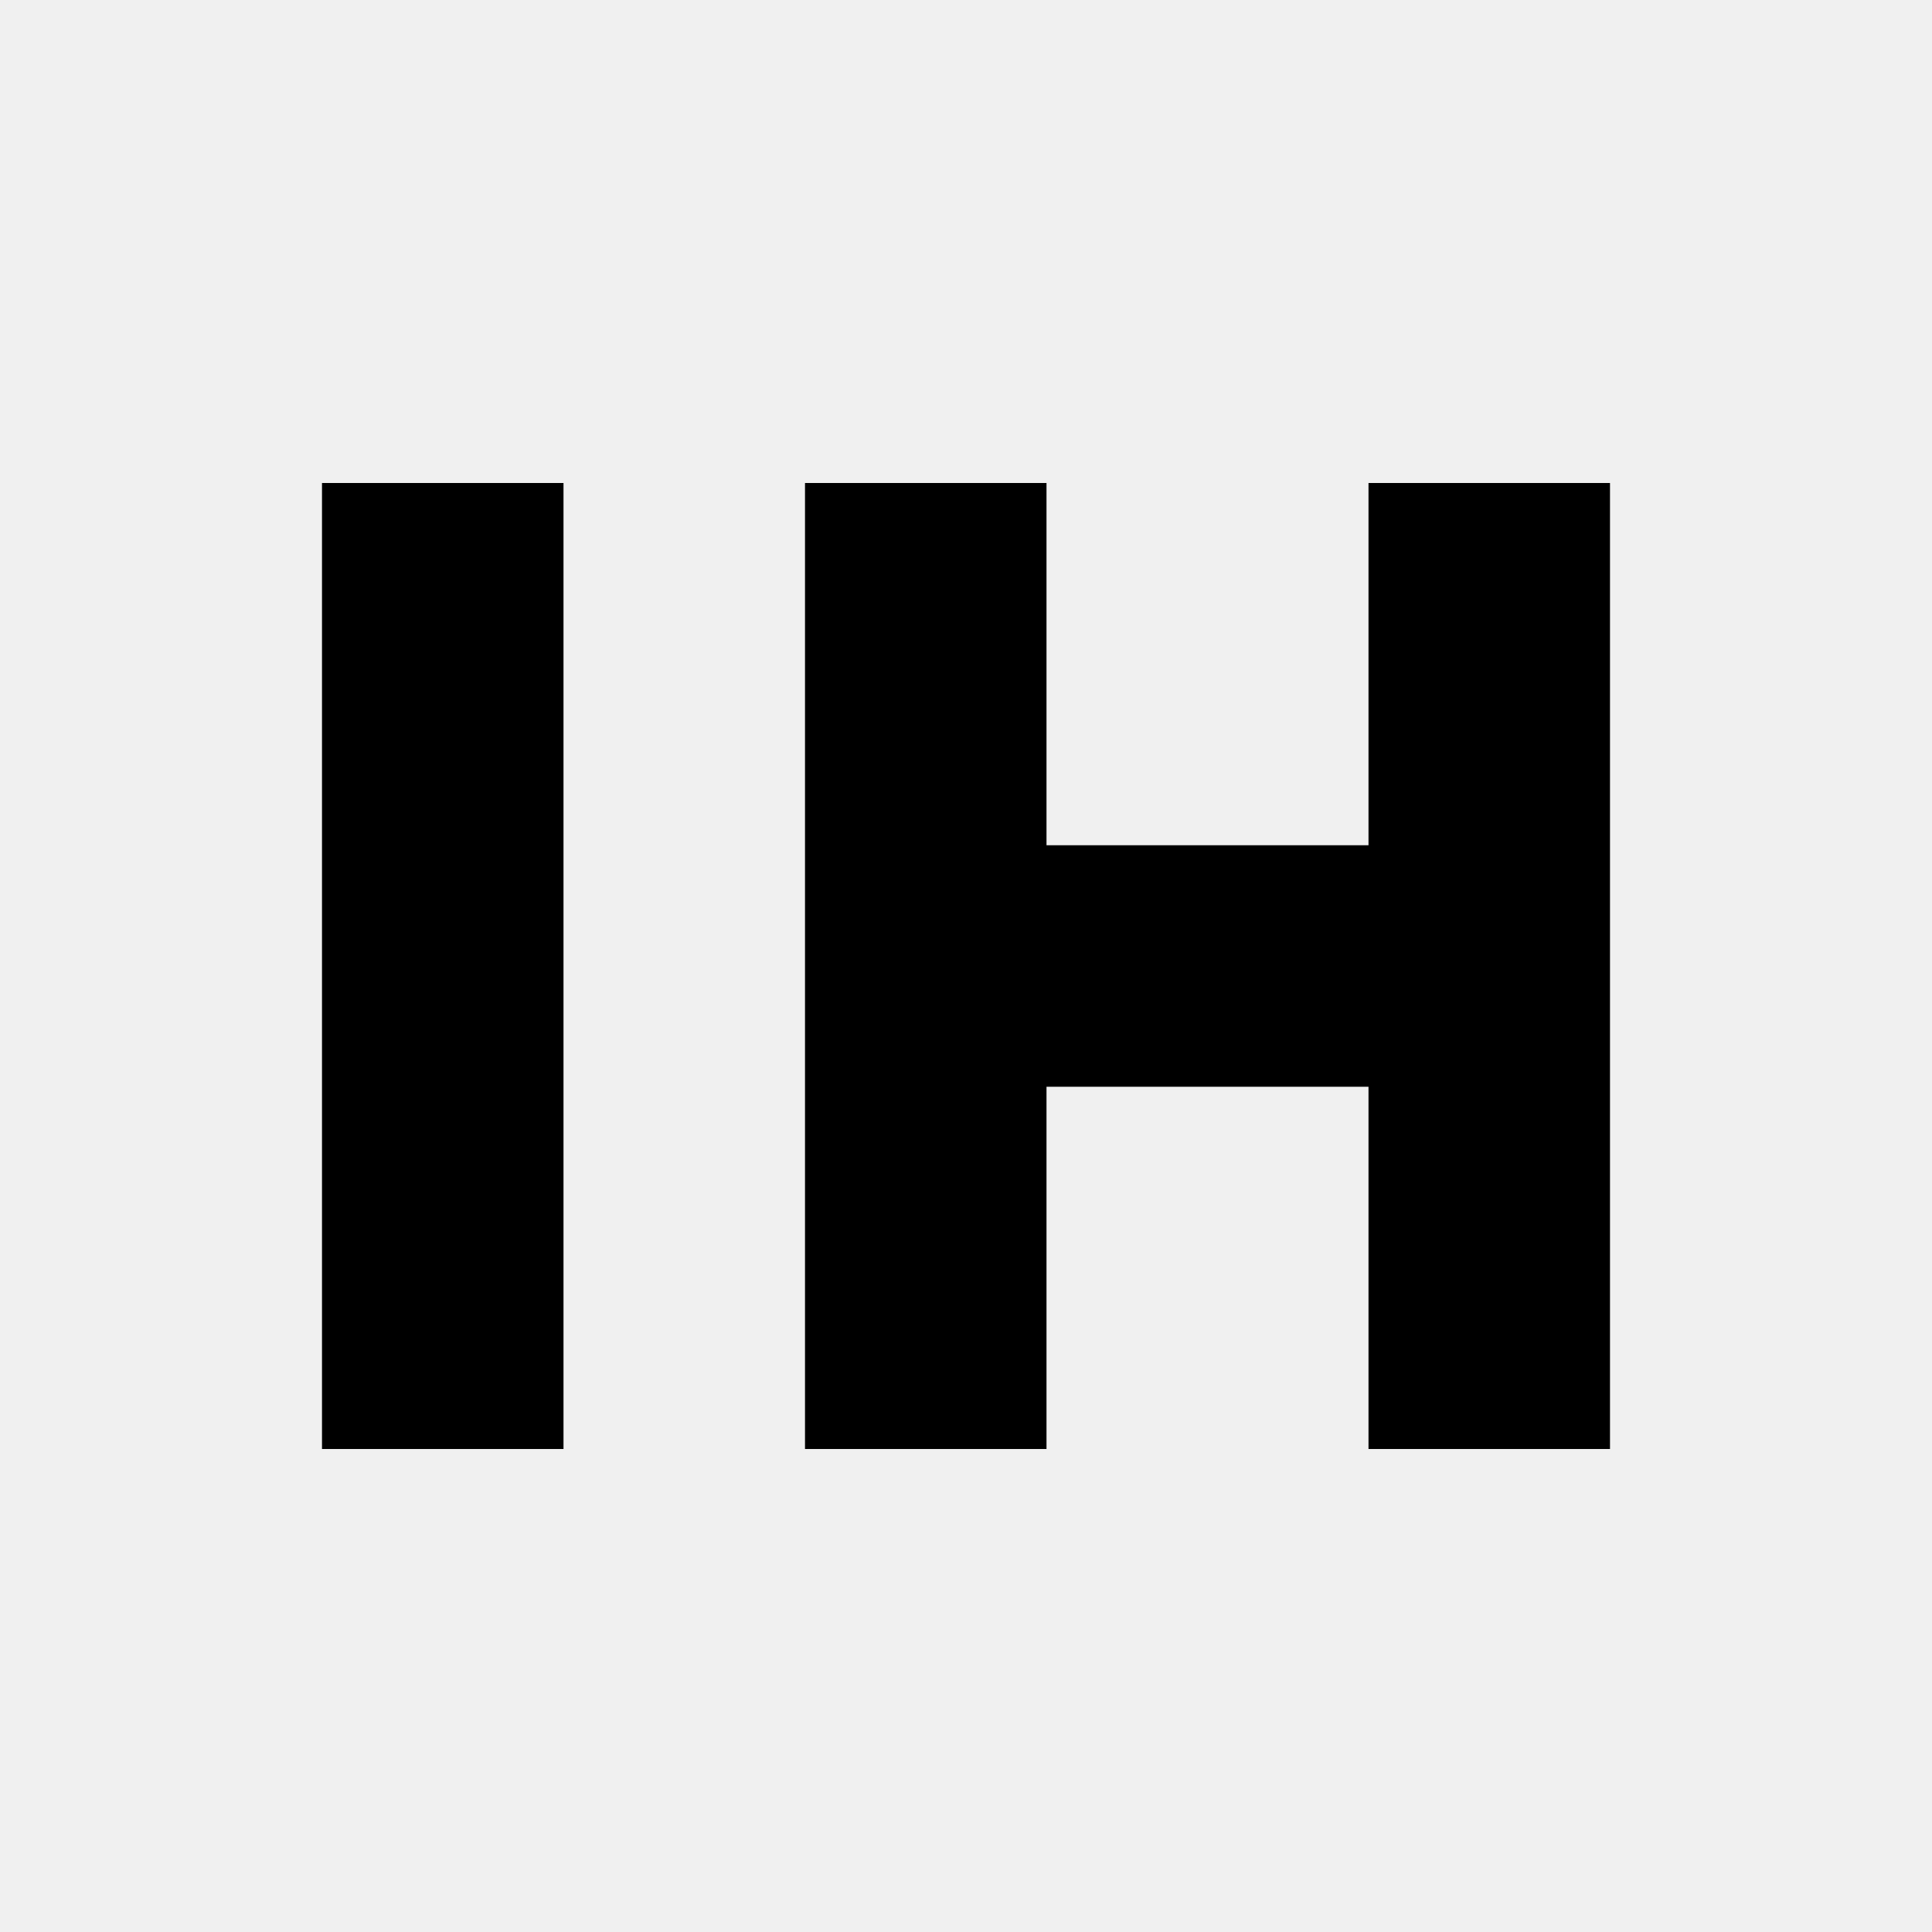
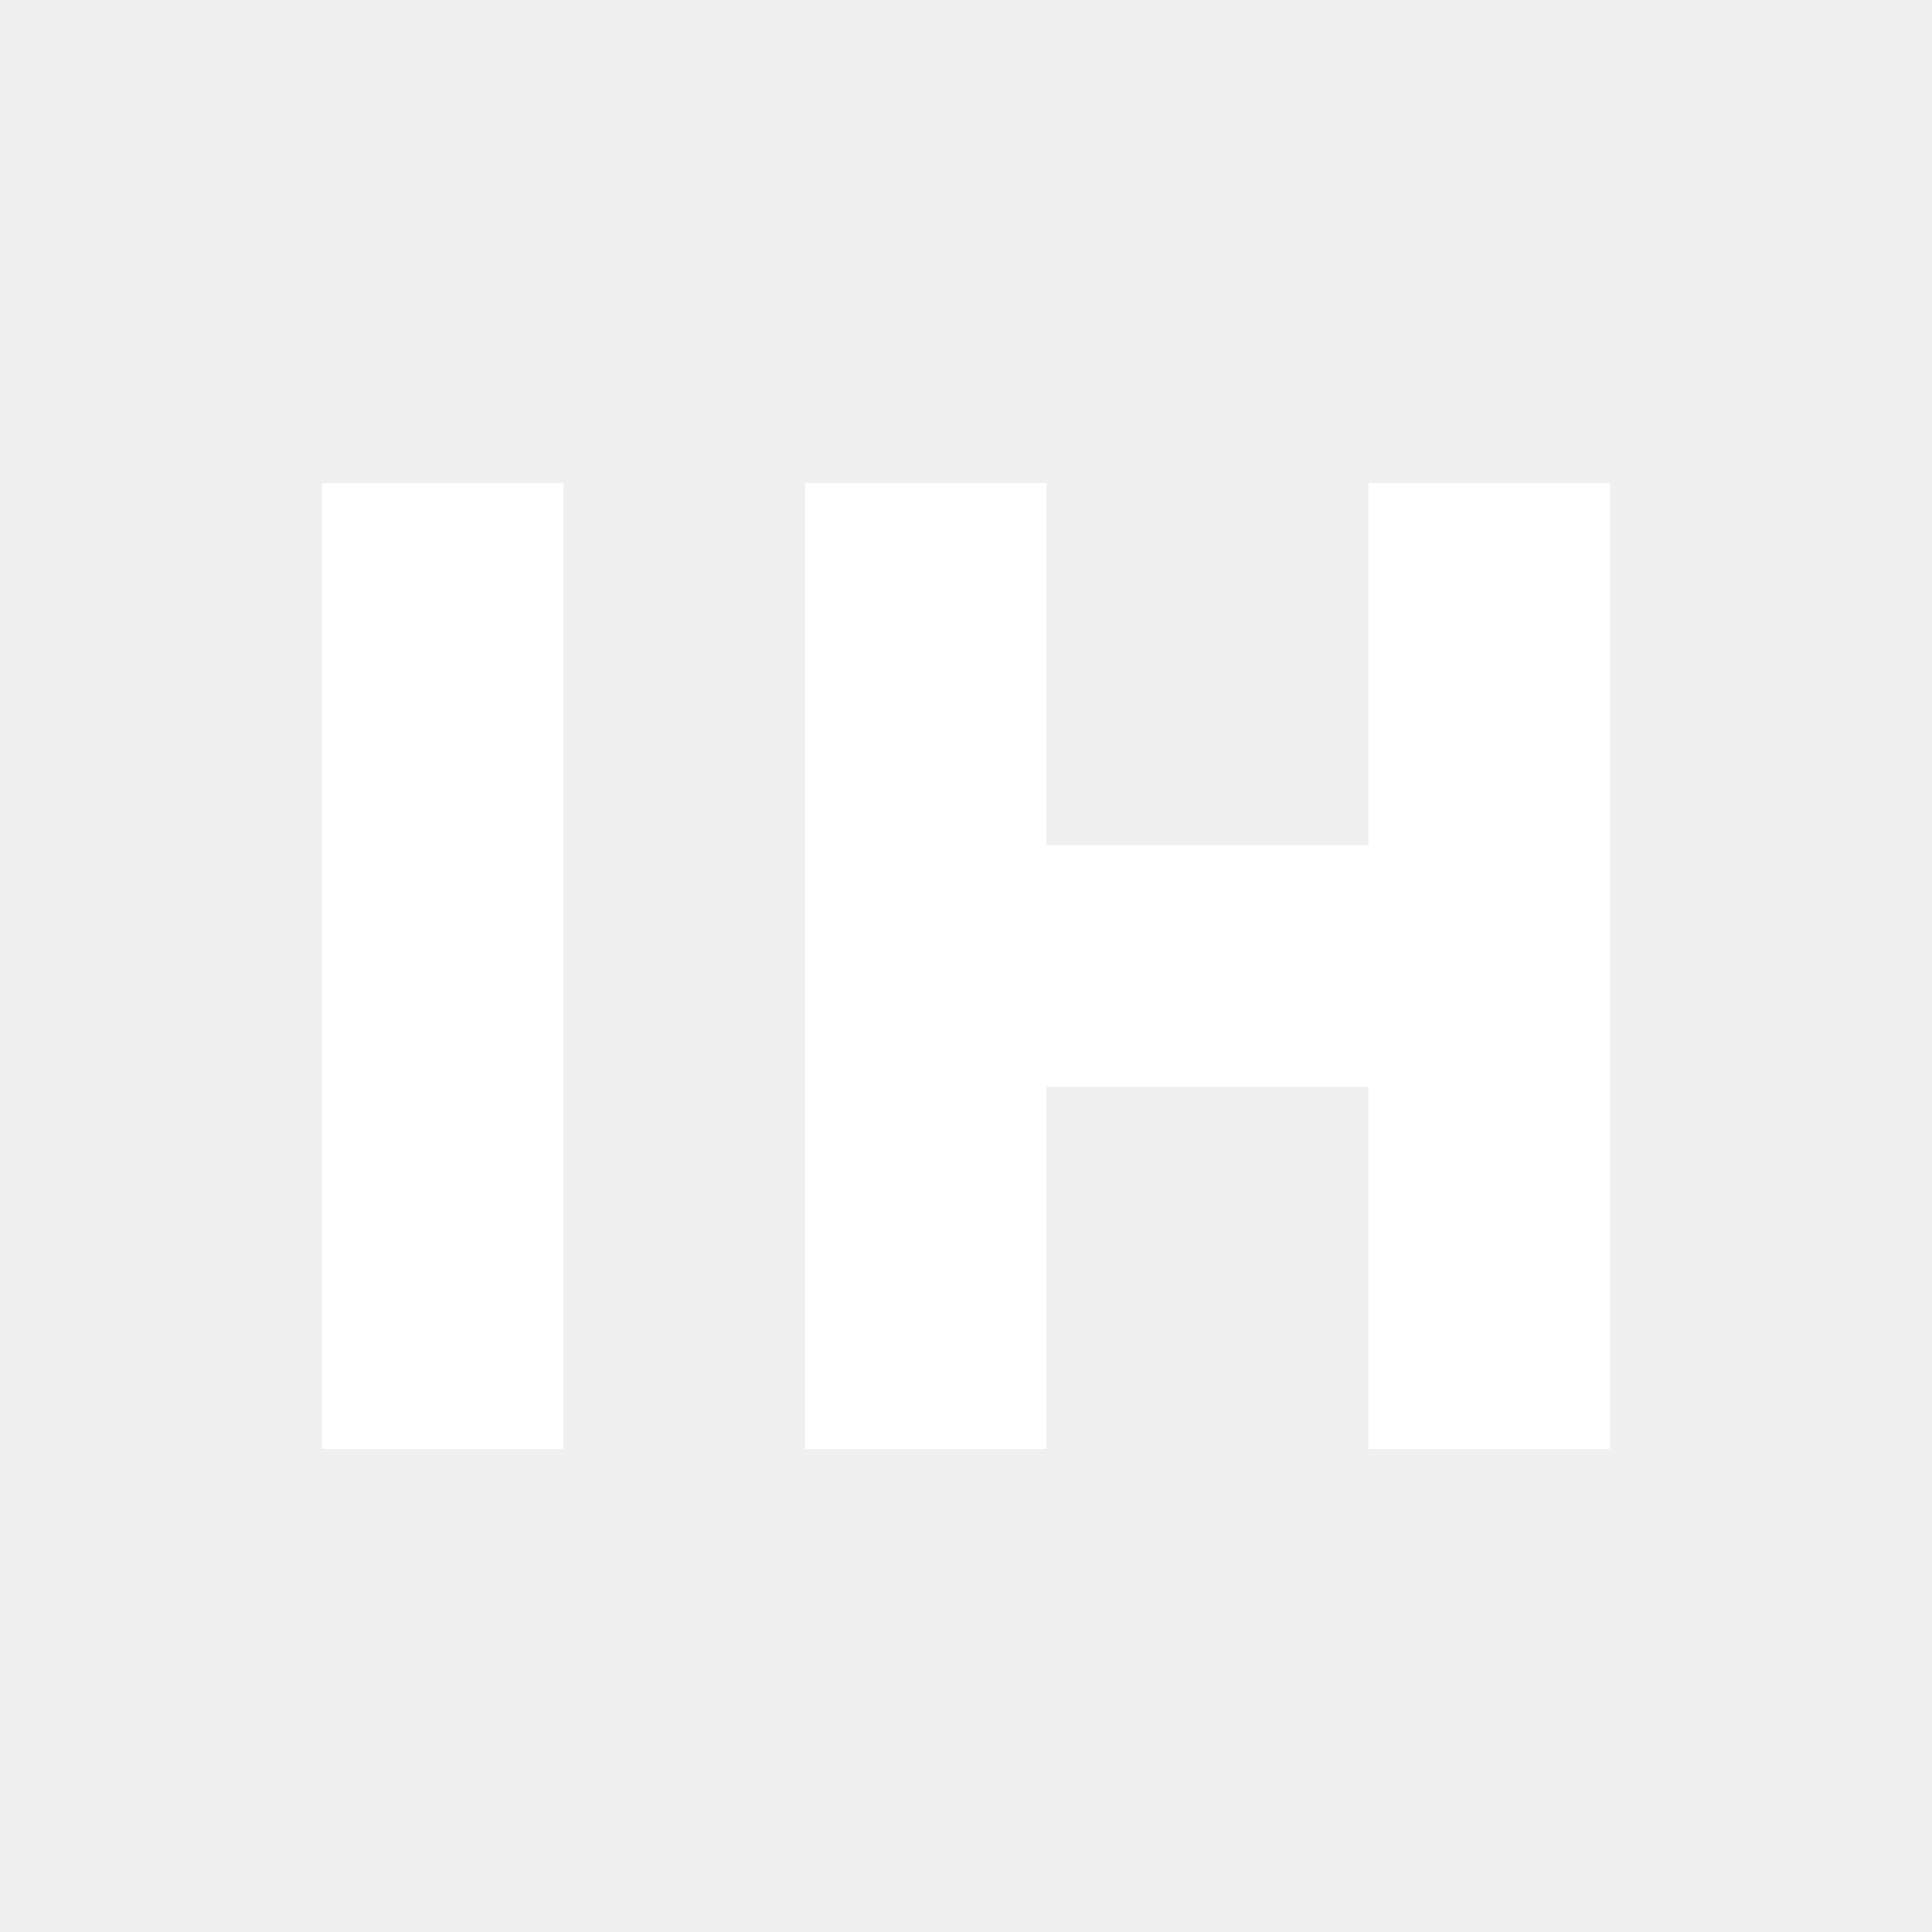
<svg xmlns="http://www.w3.org/2000/svg" width="24" height="24" viewBox="0 0 24 24" fill="none">
-   <path d="M4 6H7V18H4V6Z" fill="currentColor" />
-   <path d="M10 6H13V10.5H17V6H20V18H17V13.5H13V18H10V6Z" fill="currentColor" />
+   <path d="M4 6H7V18H4V6Z" fill="#FFFFFF" />
+   <path d="M10 6H13V10.5H17V6H20V18H17V13.5H13V18H10V6Z" fill="#FFFFFF" />
</svg>
